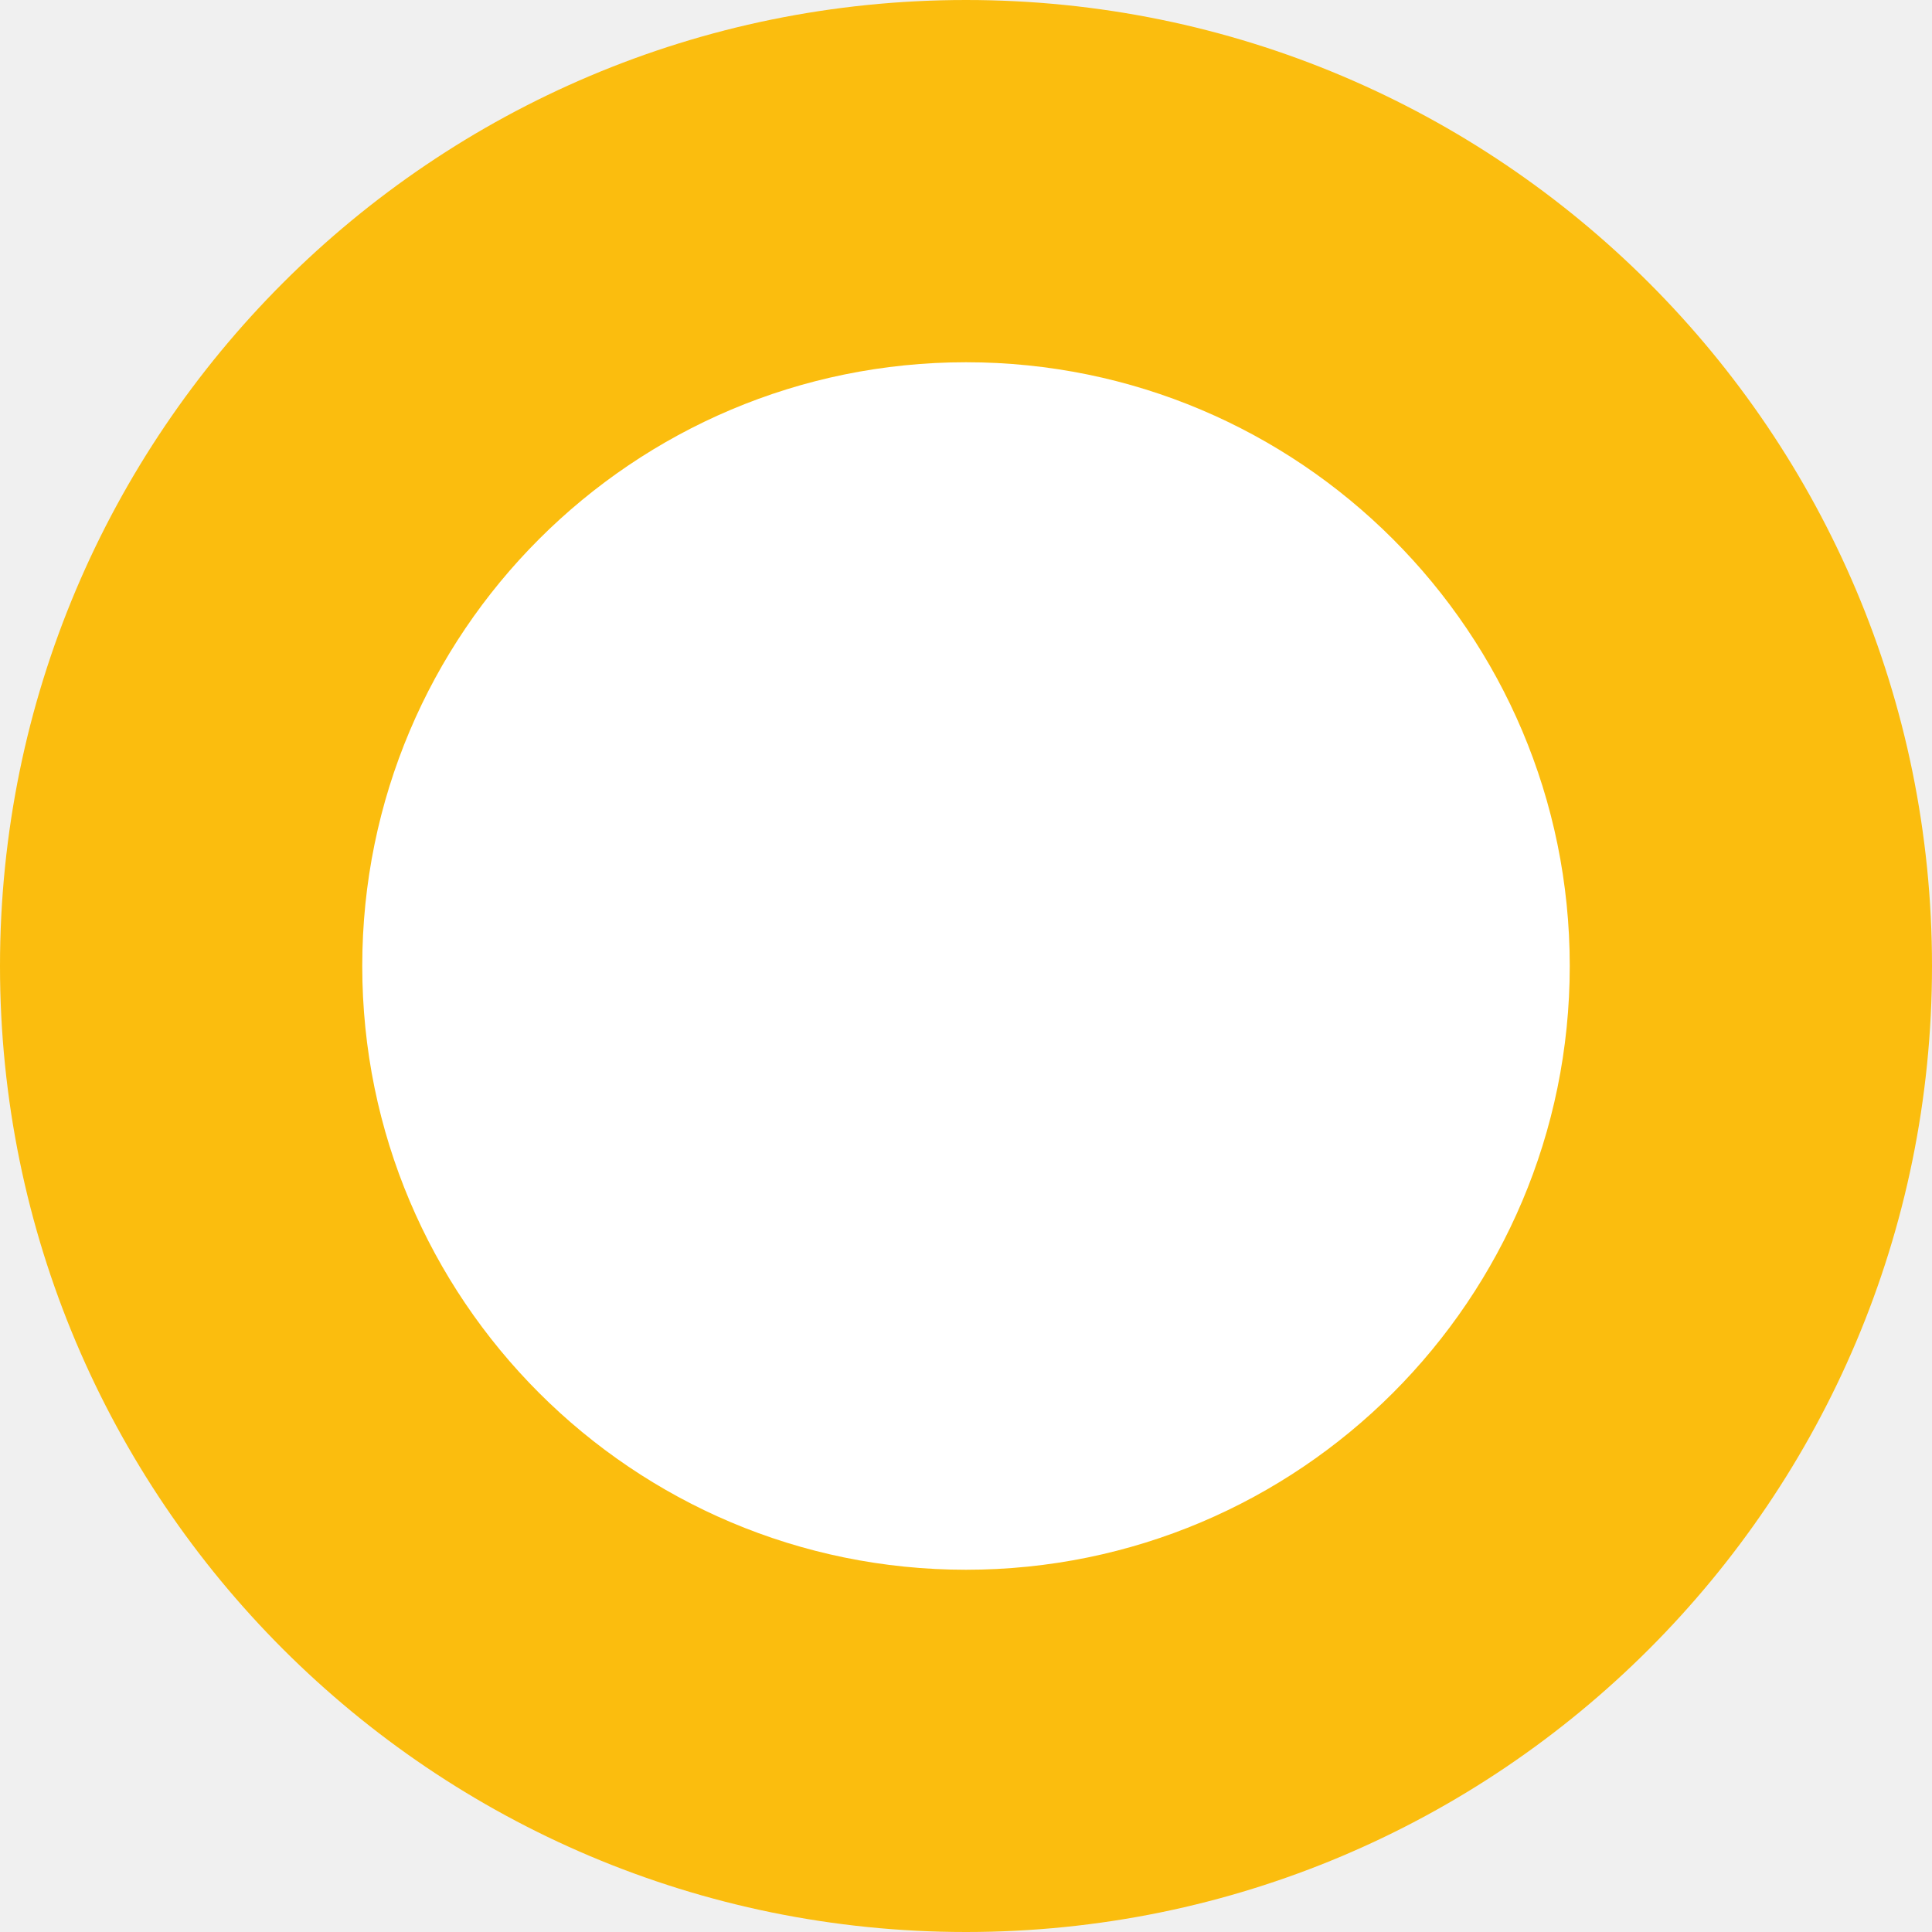
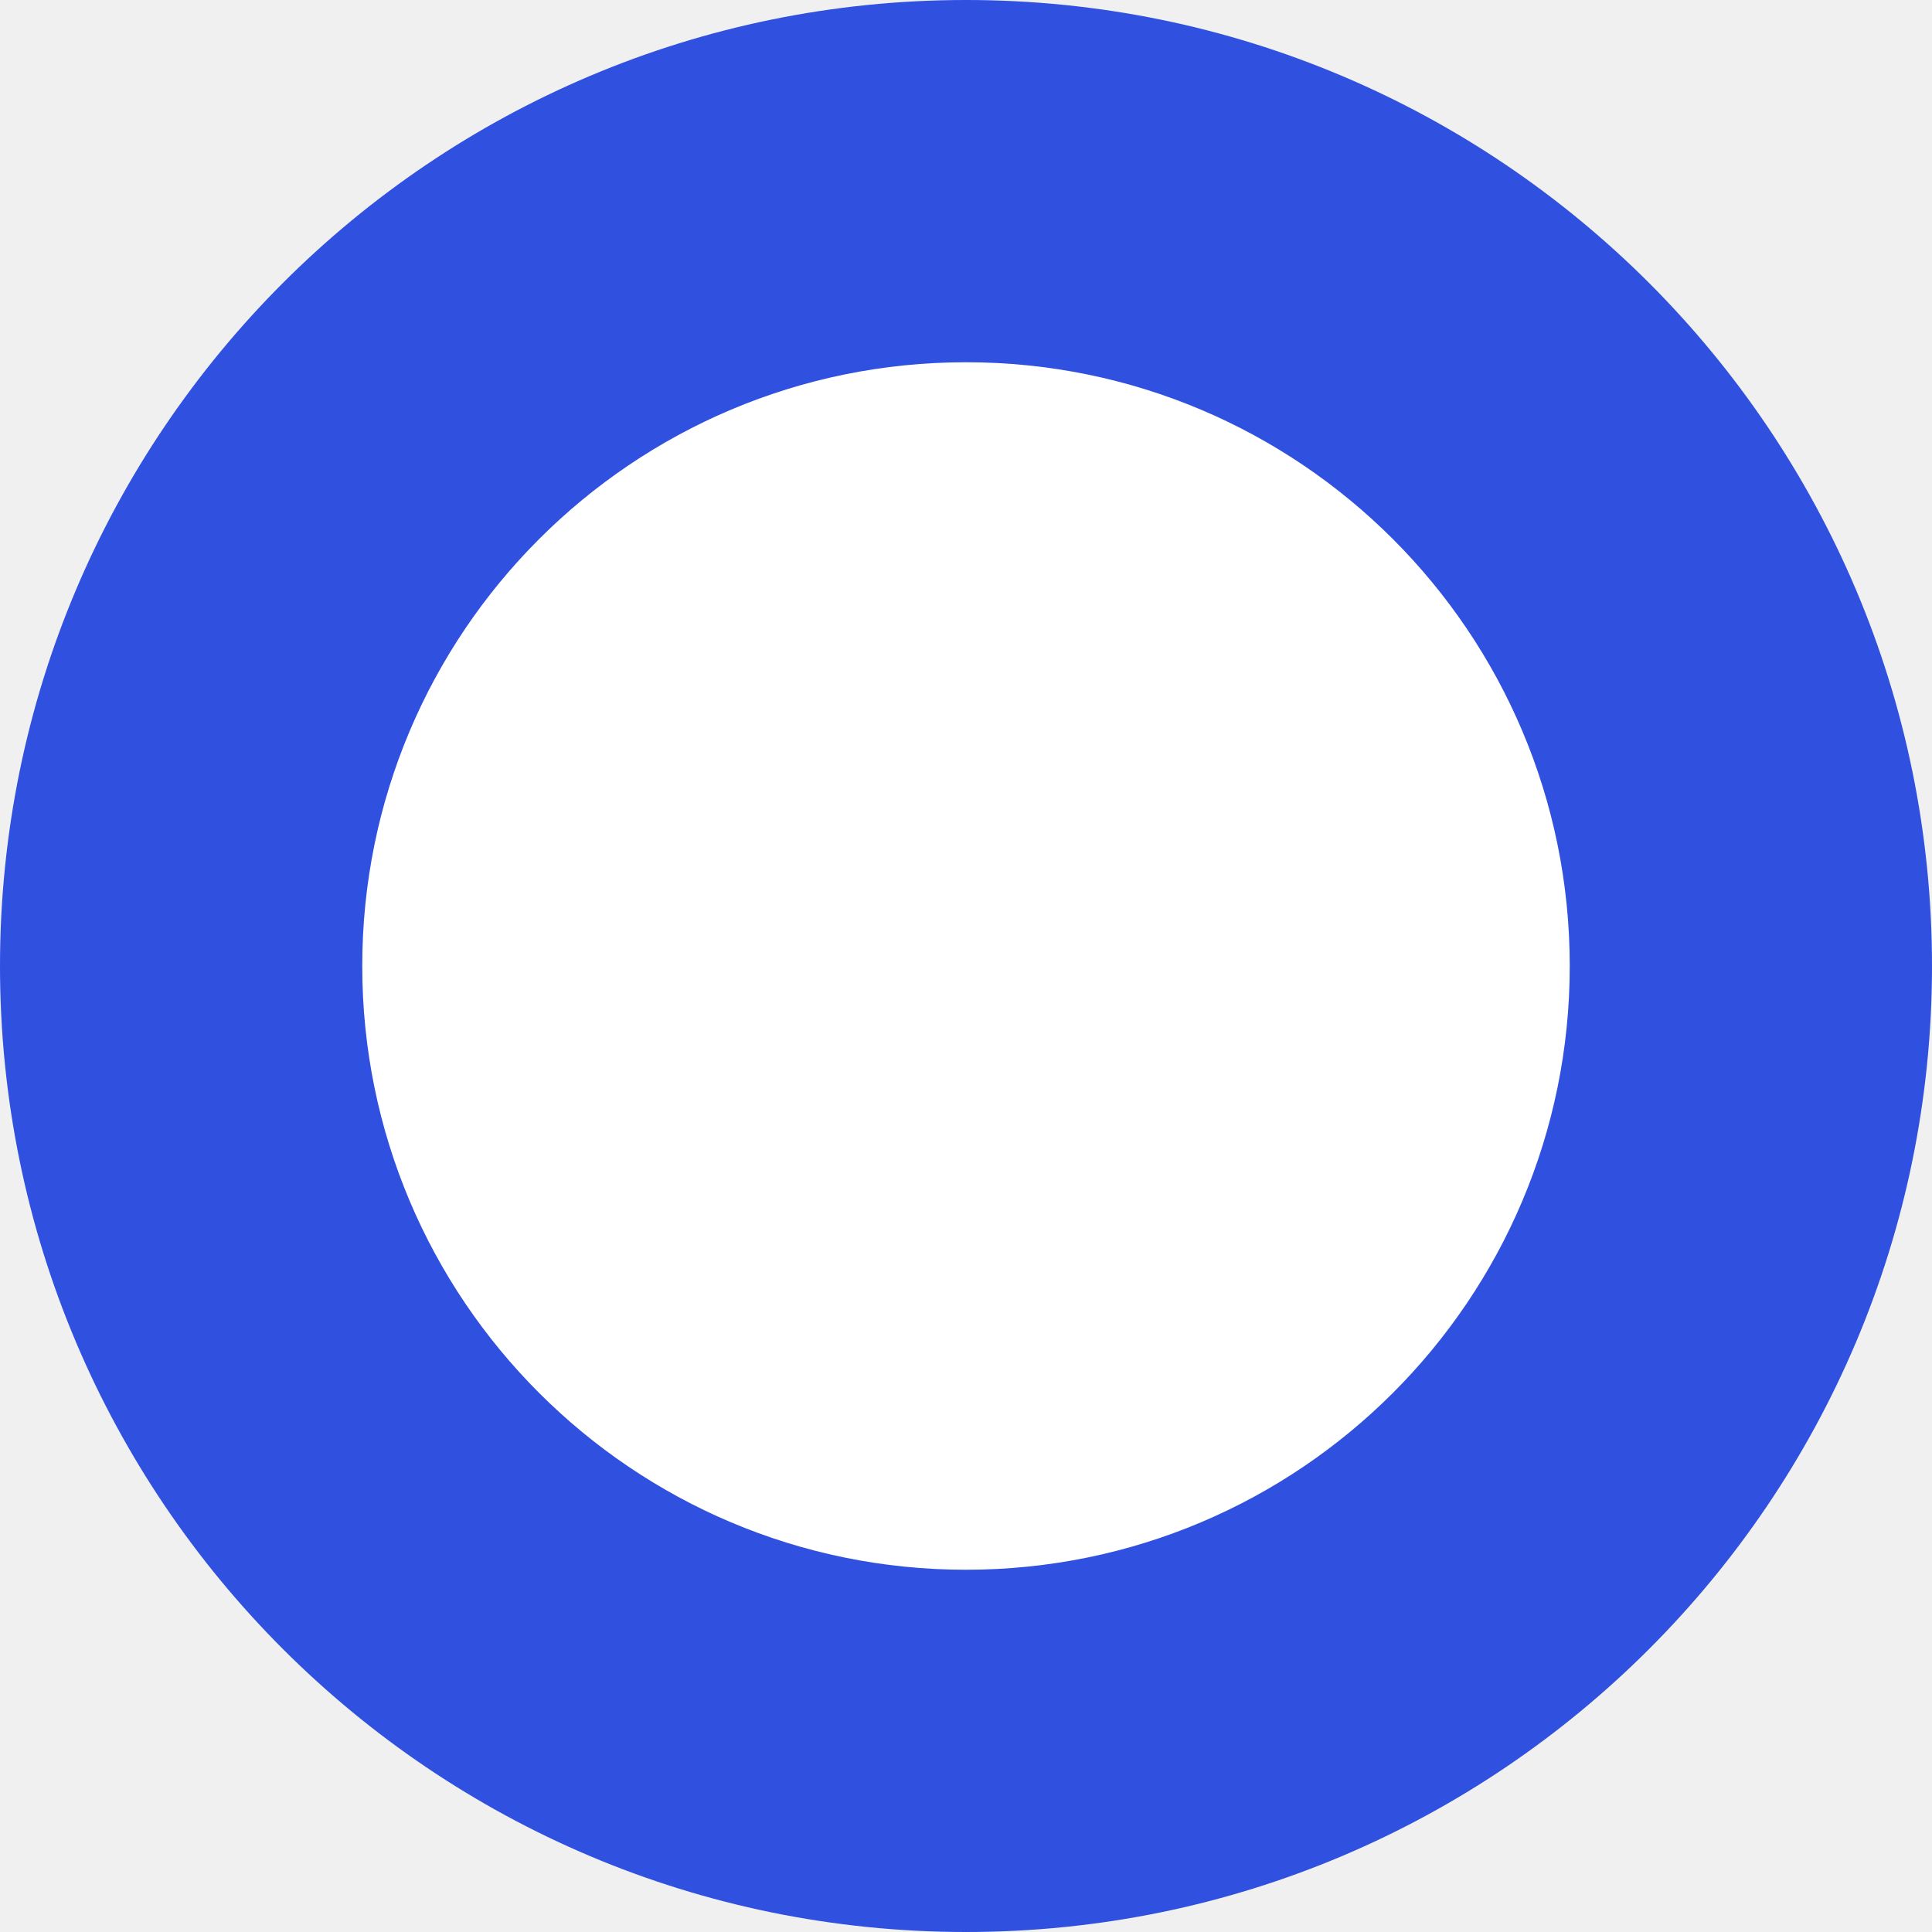
<svg xmlns="http://www.w3.org/2000/svg" preserveAspectRatio="none" overflow="visible" style="display: block;" width="24" height="24" viewBox="0 0 24 24" fill="none">
  <g id="checkbox">
-     <circle id="Base" cx="12" cy="12" r="12" fill="#FBBD0E" />
+     <circle id="Base" cx="12" cy="12" r="12" fill="#3050E0" />
    <circle id="Checked" cx="12" cy="12" r="7.5" fill="white" />
  </g>
</svg>
